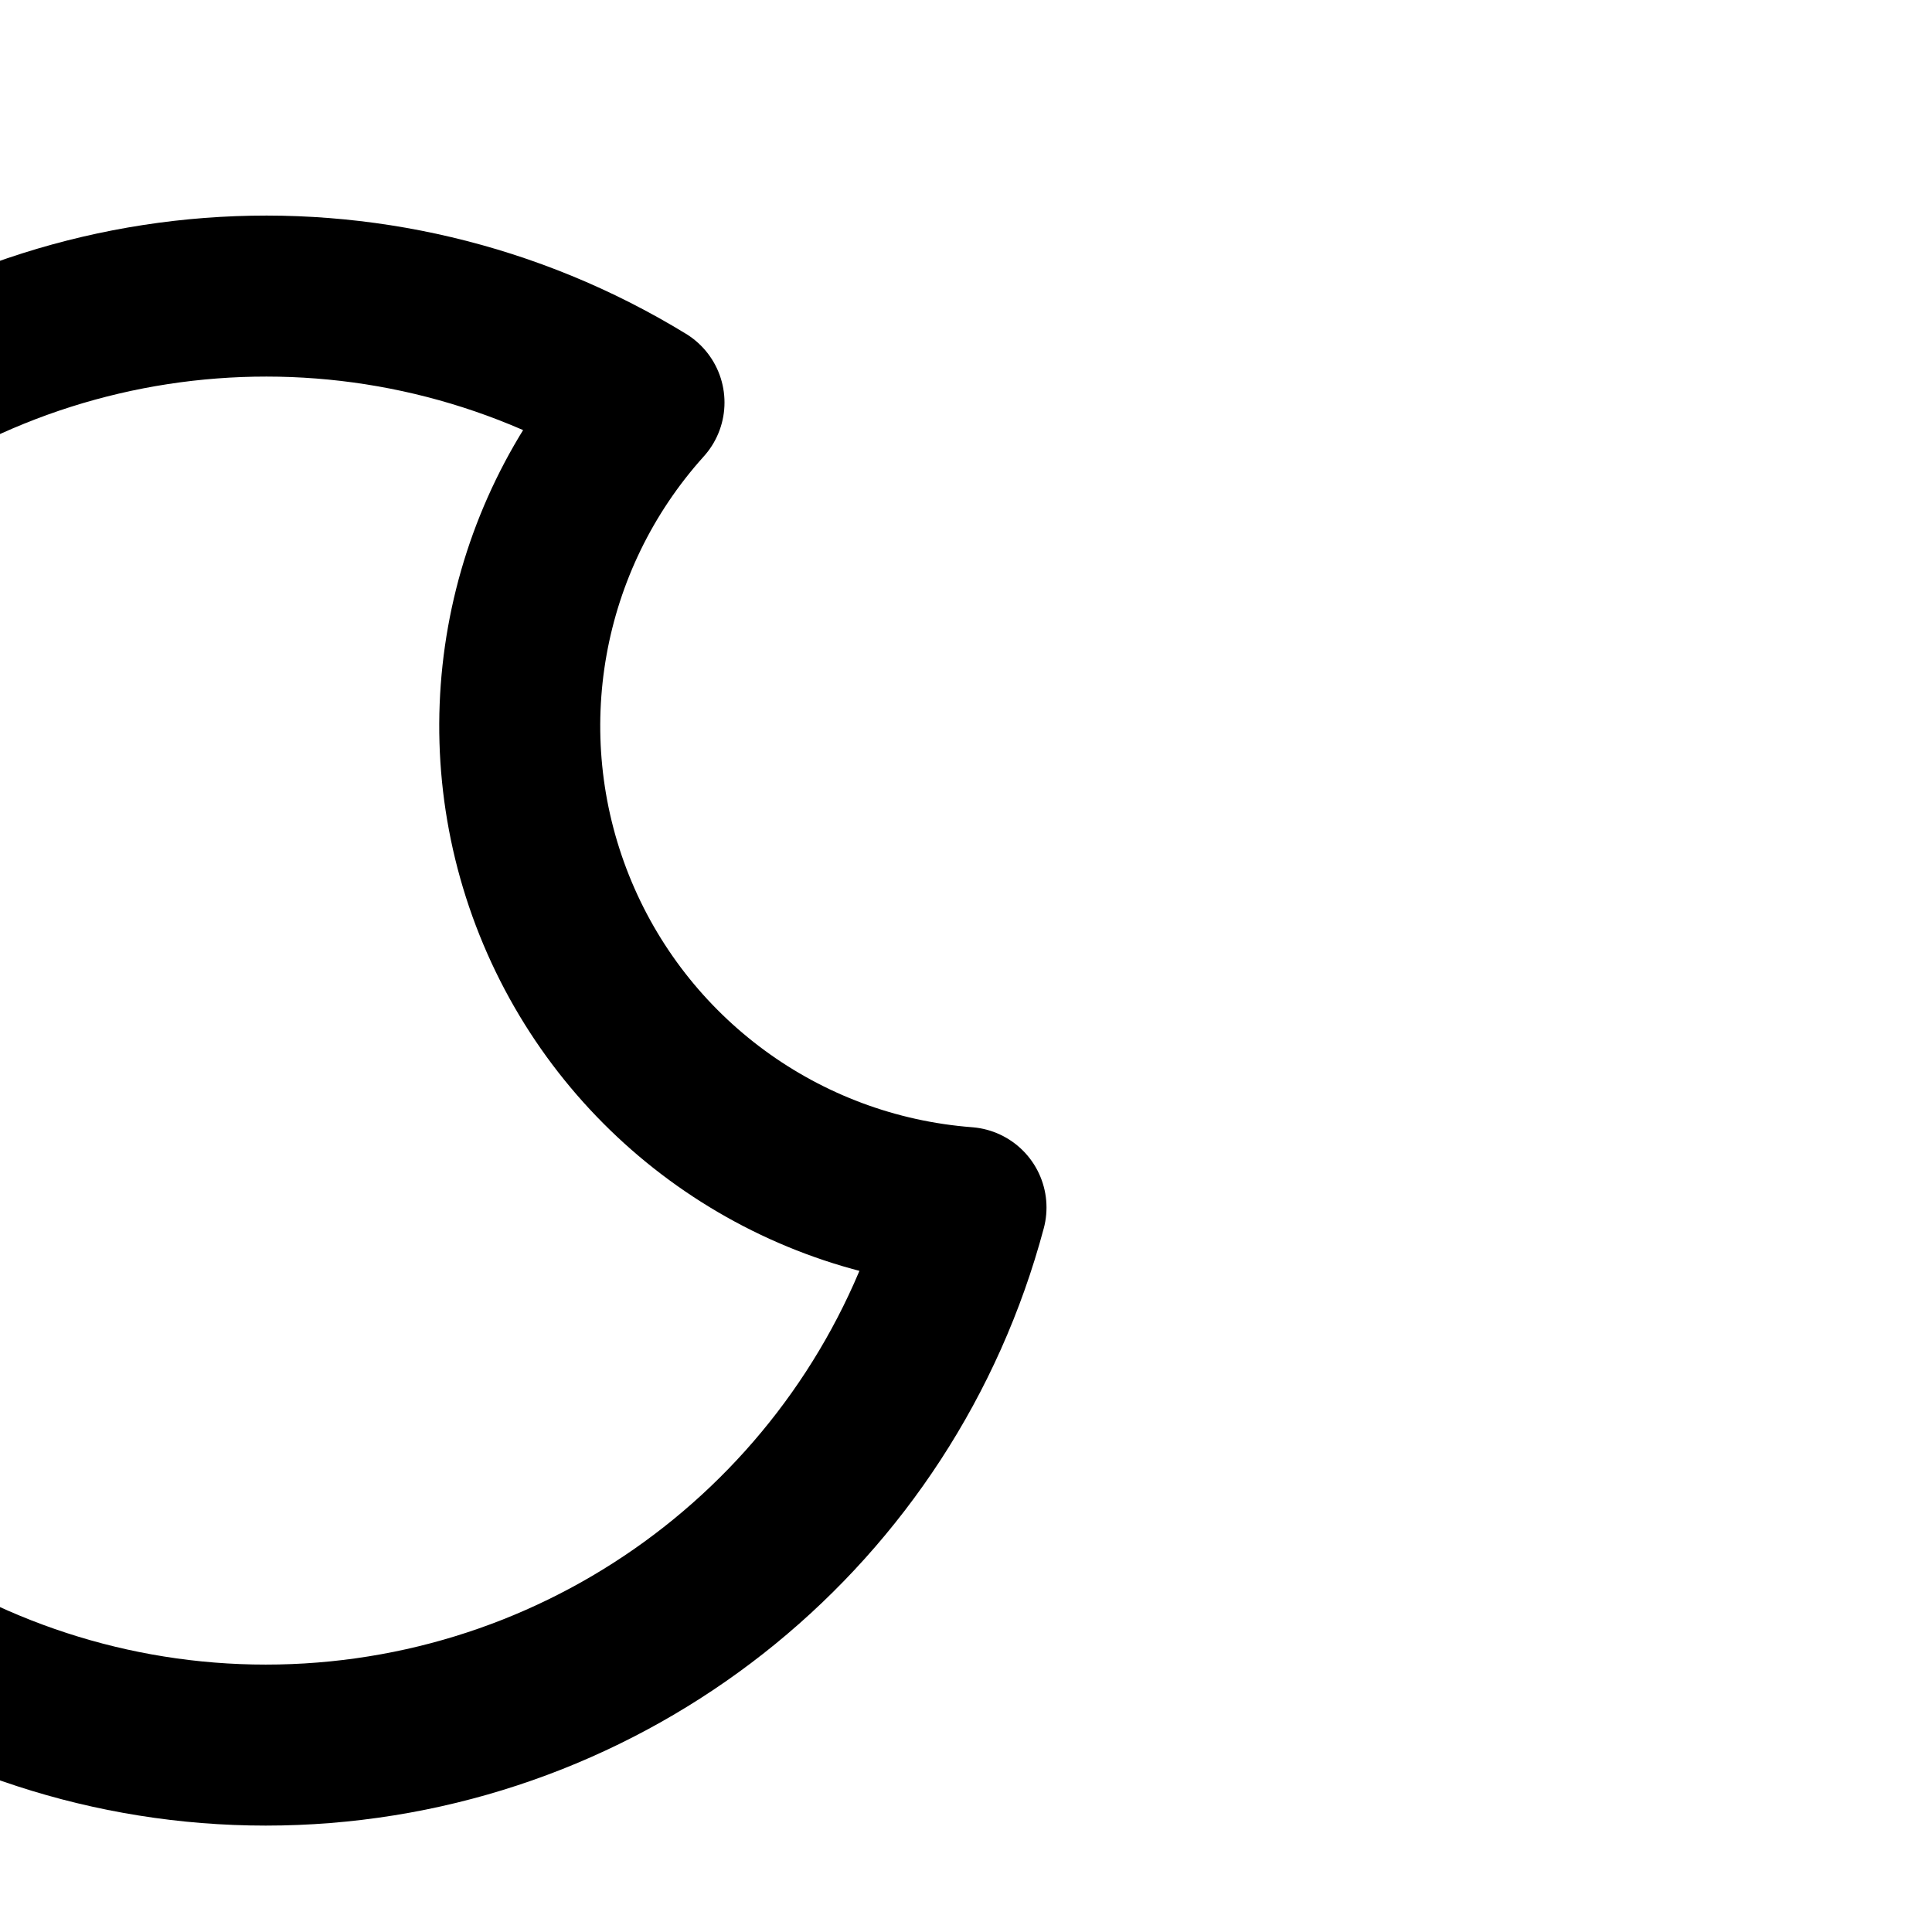
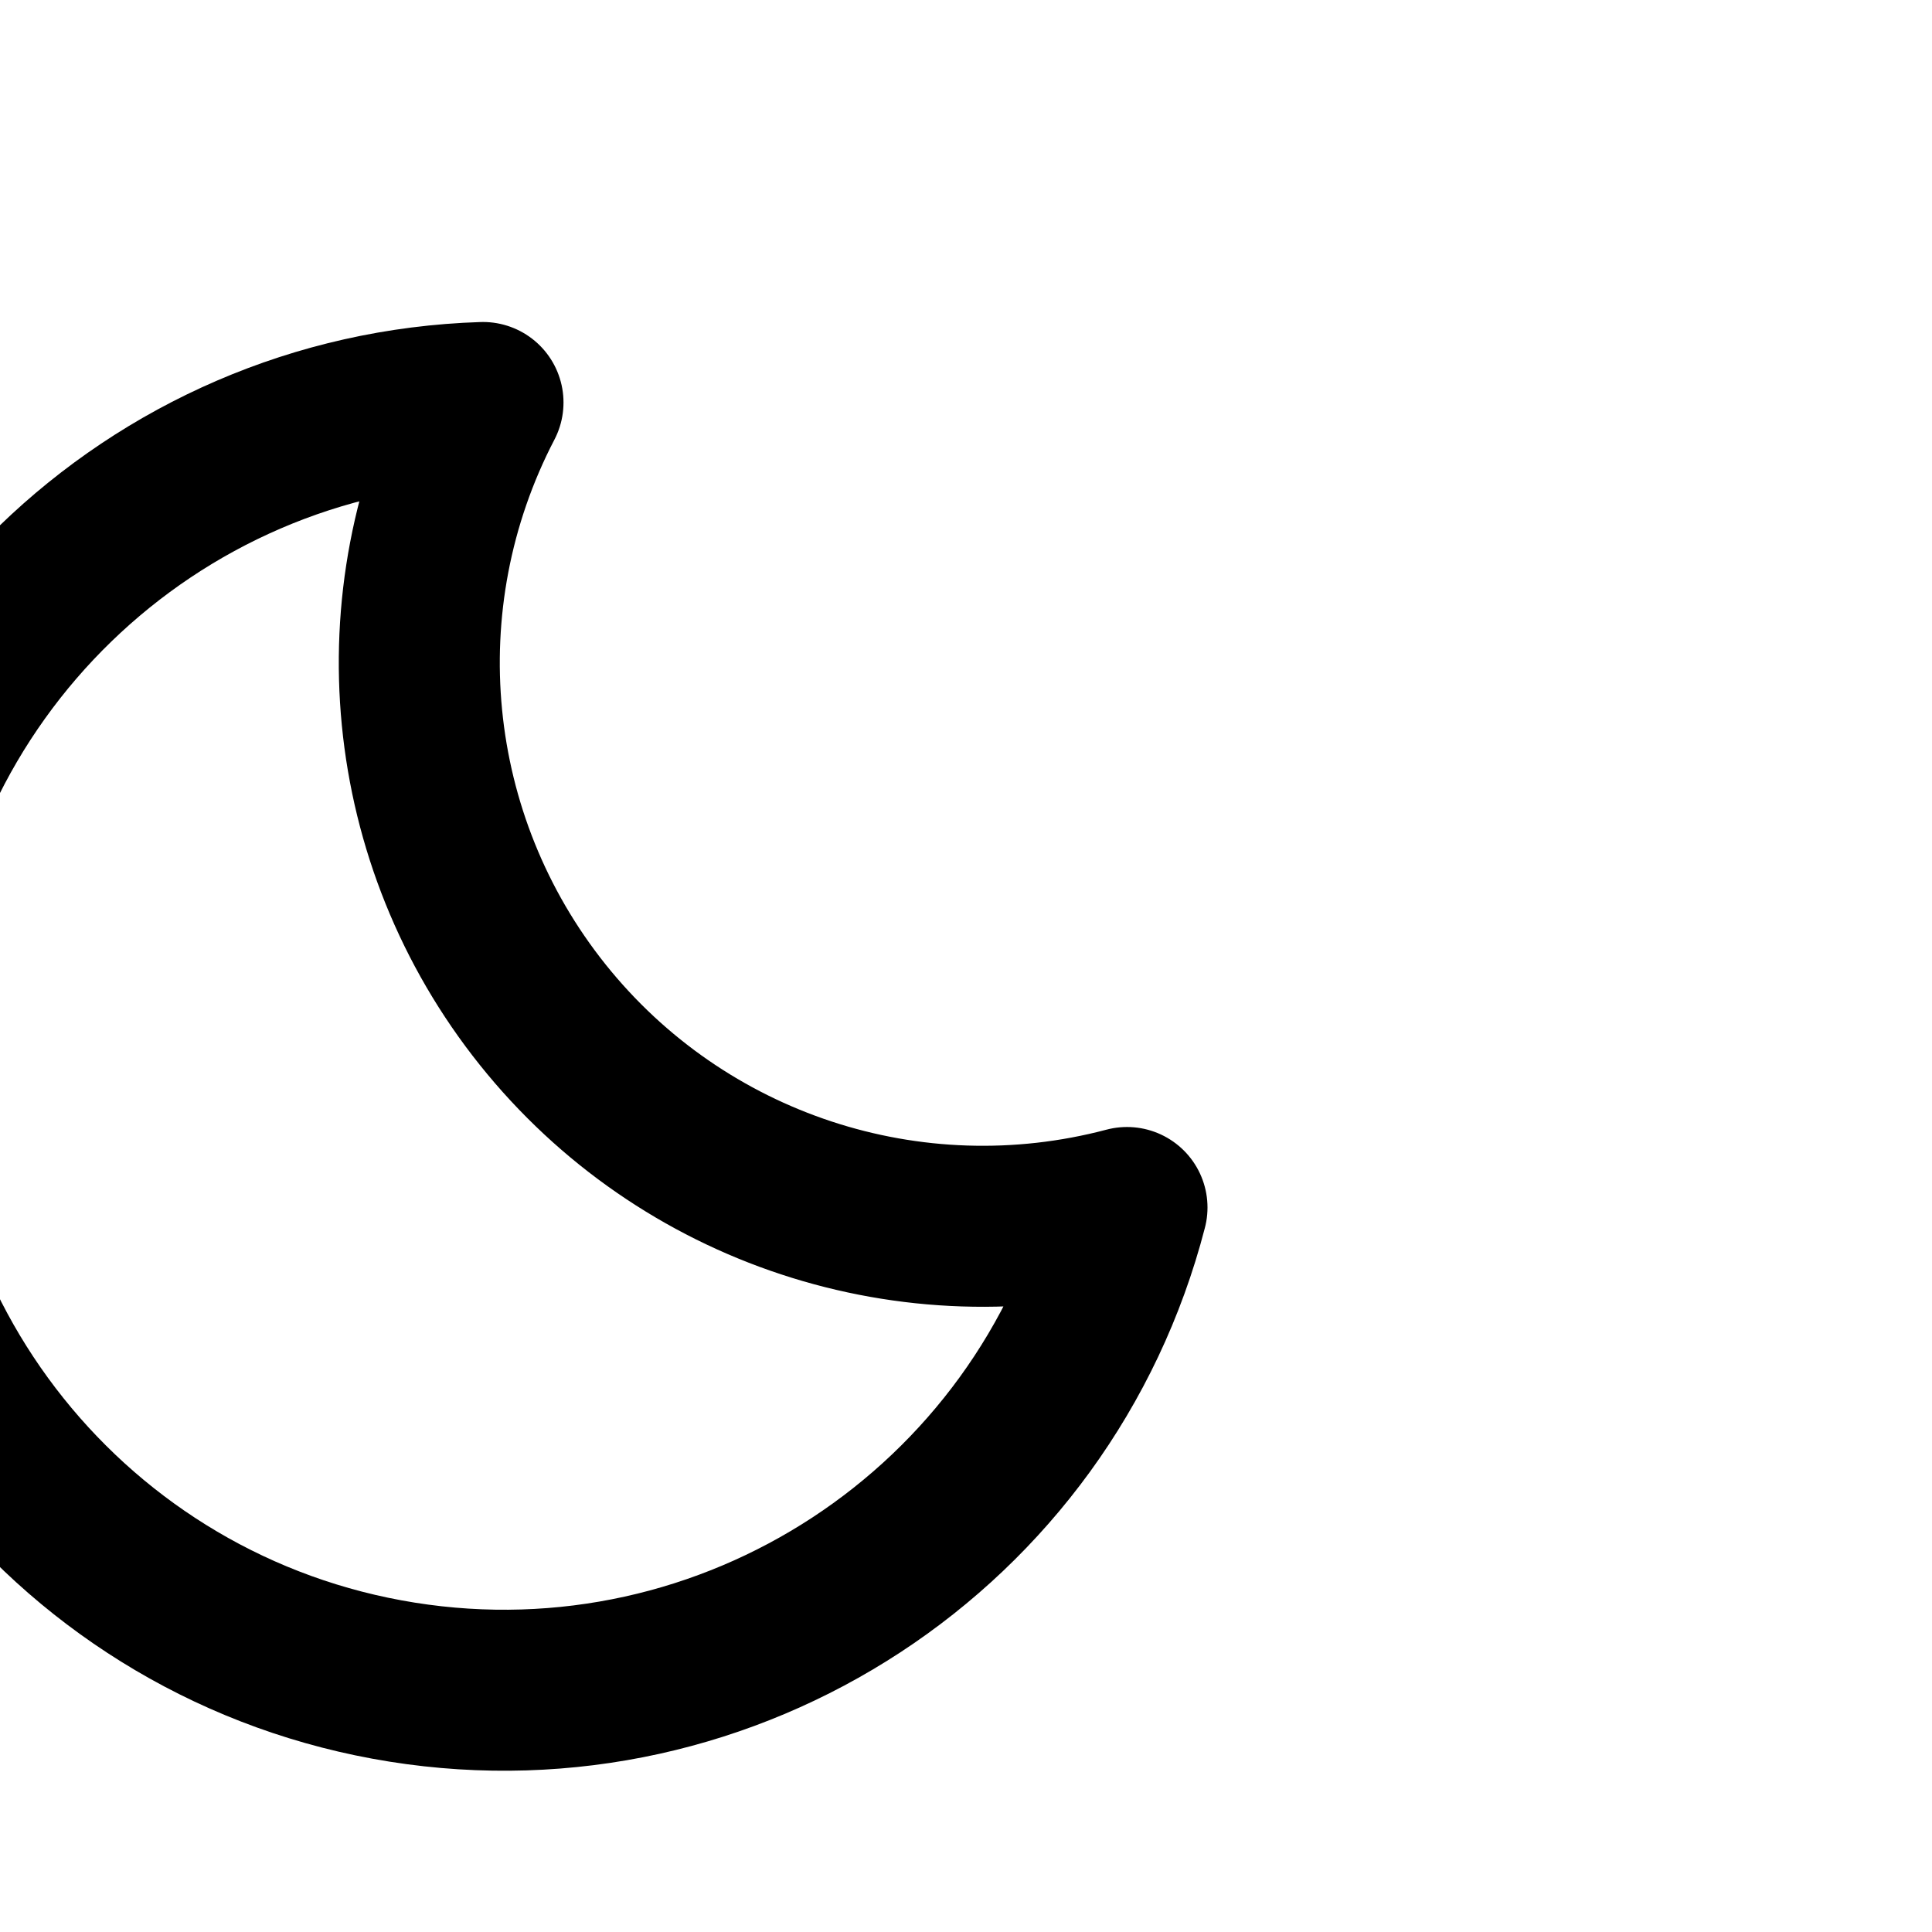
<svg xmlns="http://www.w3.org/2000/svg" viewBox="0 0 24 24">
-   <path d="M8 5 A9 9 0 1 0 12 15 A6 6 0 0 1 8 5 Z" fill="none" stroke="currentColor" stroke-width="2" stroke-linecap="round" stroke-linejoin="round" />
+   <path d="M6 5 A8 8 0 1 0 14 15 A7 7 0 0 1 6 5 Z" fill="none" stroke="currentColor" stroke-width="2" stroke-linecap="round" stroke-linejoin="round" />
</svg>
